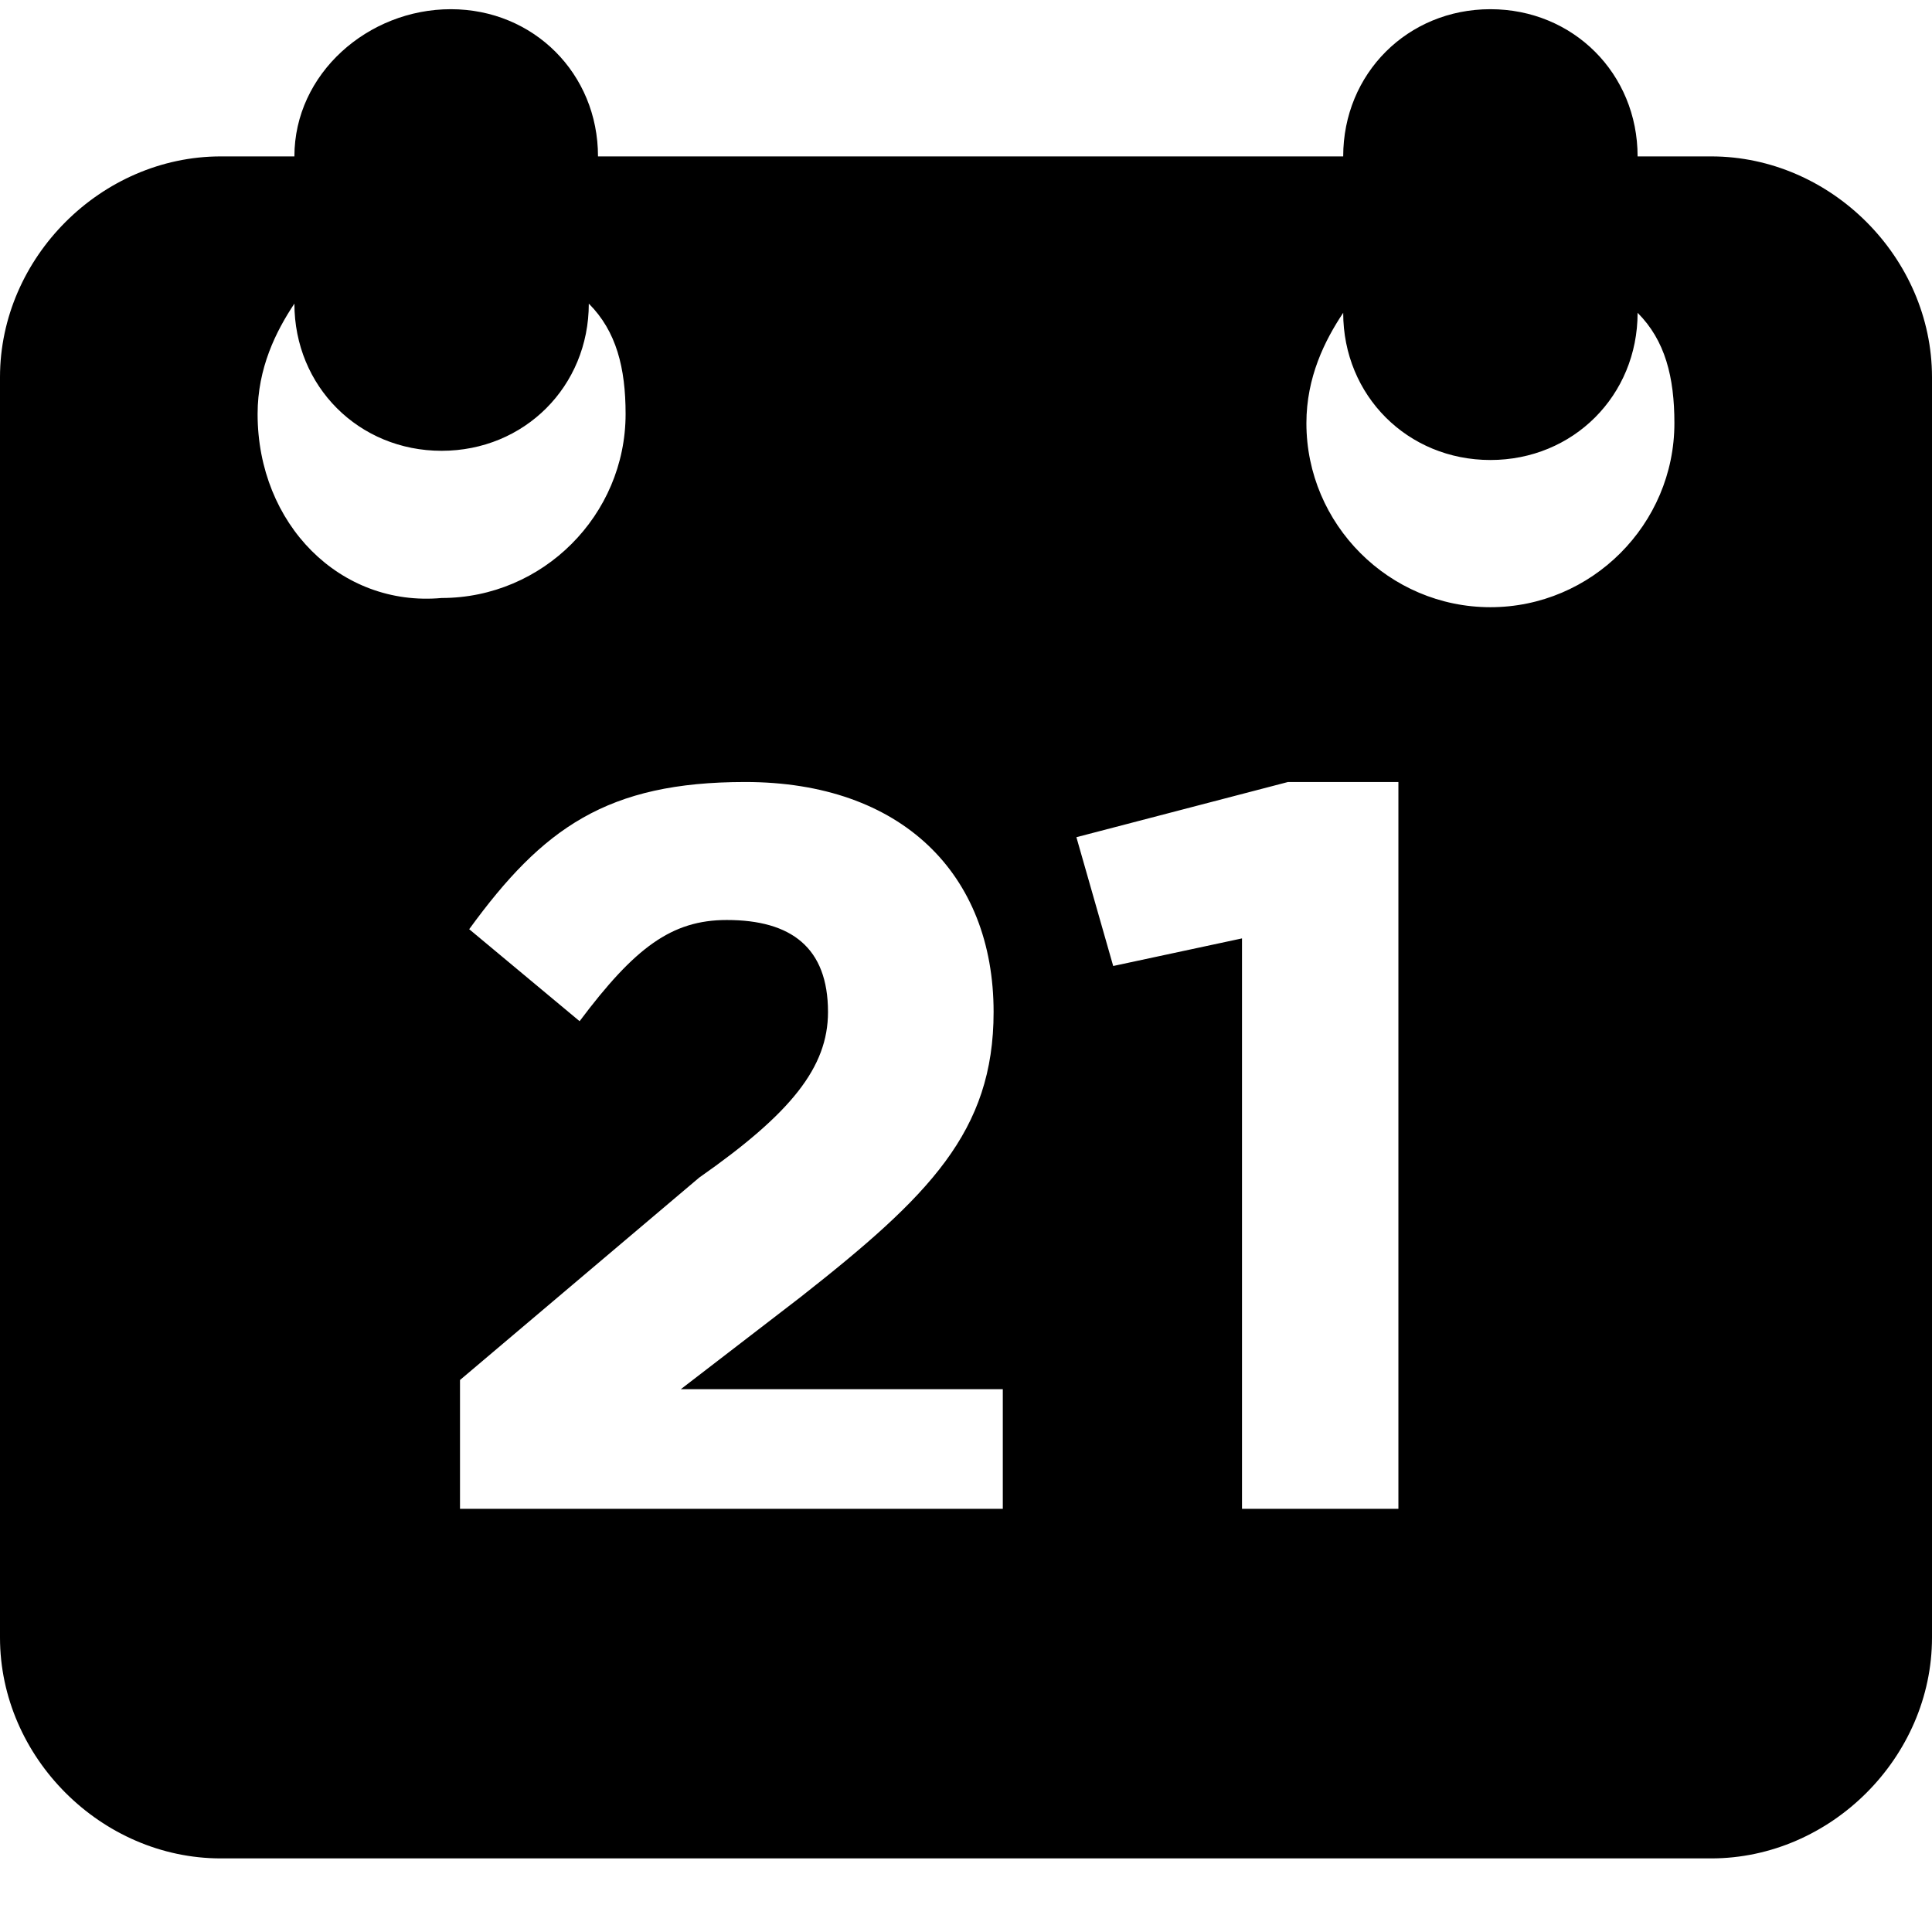
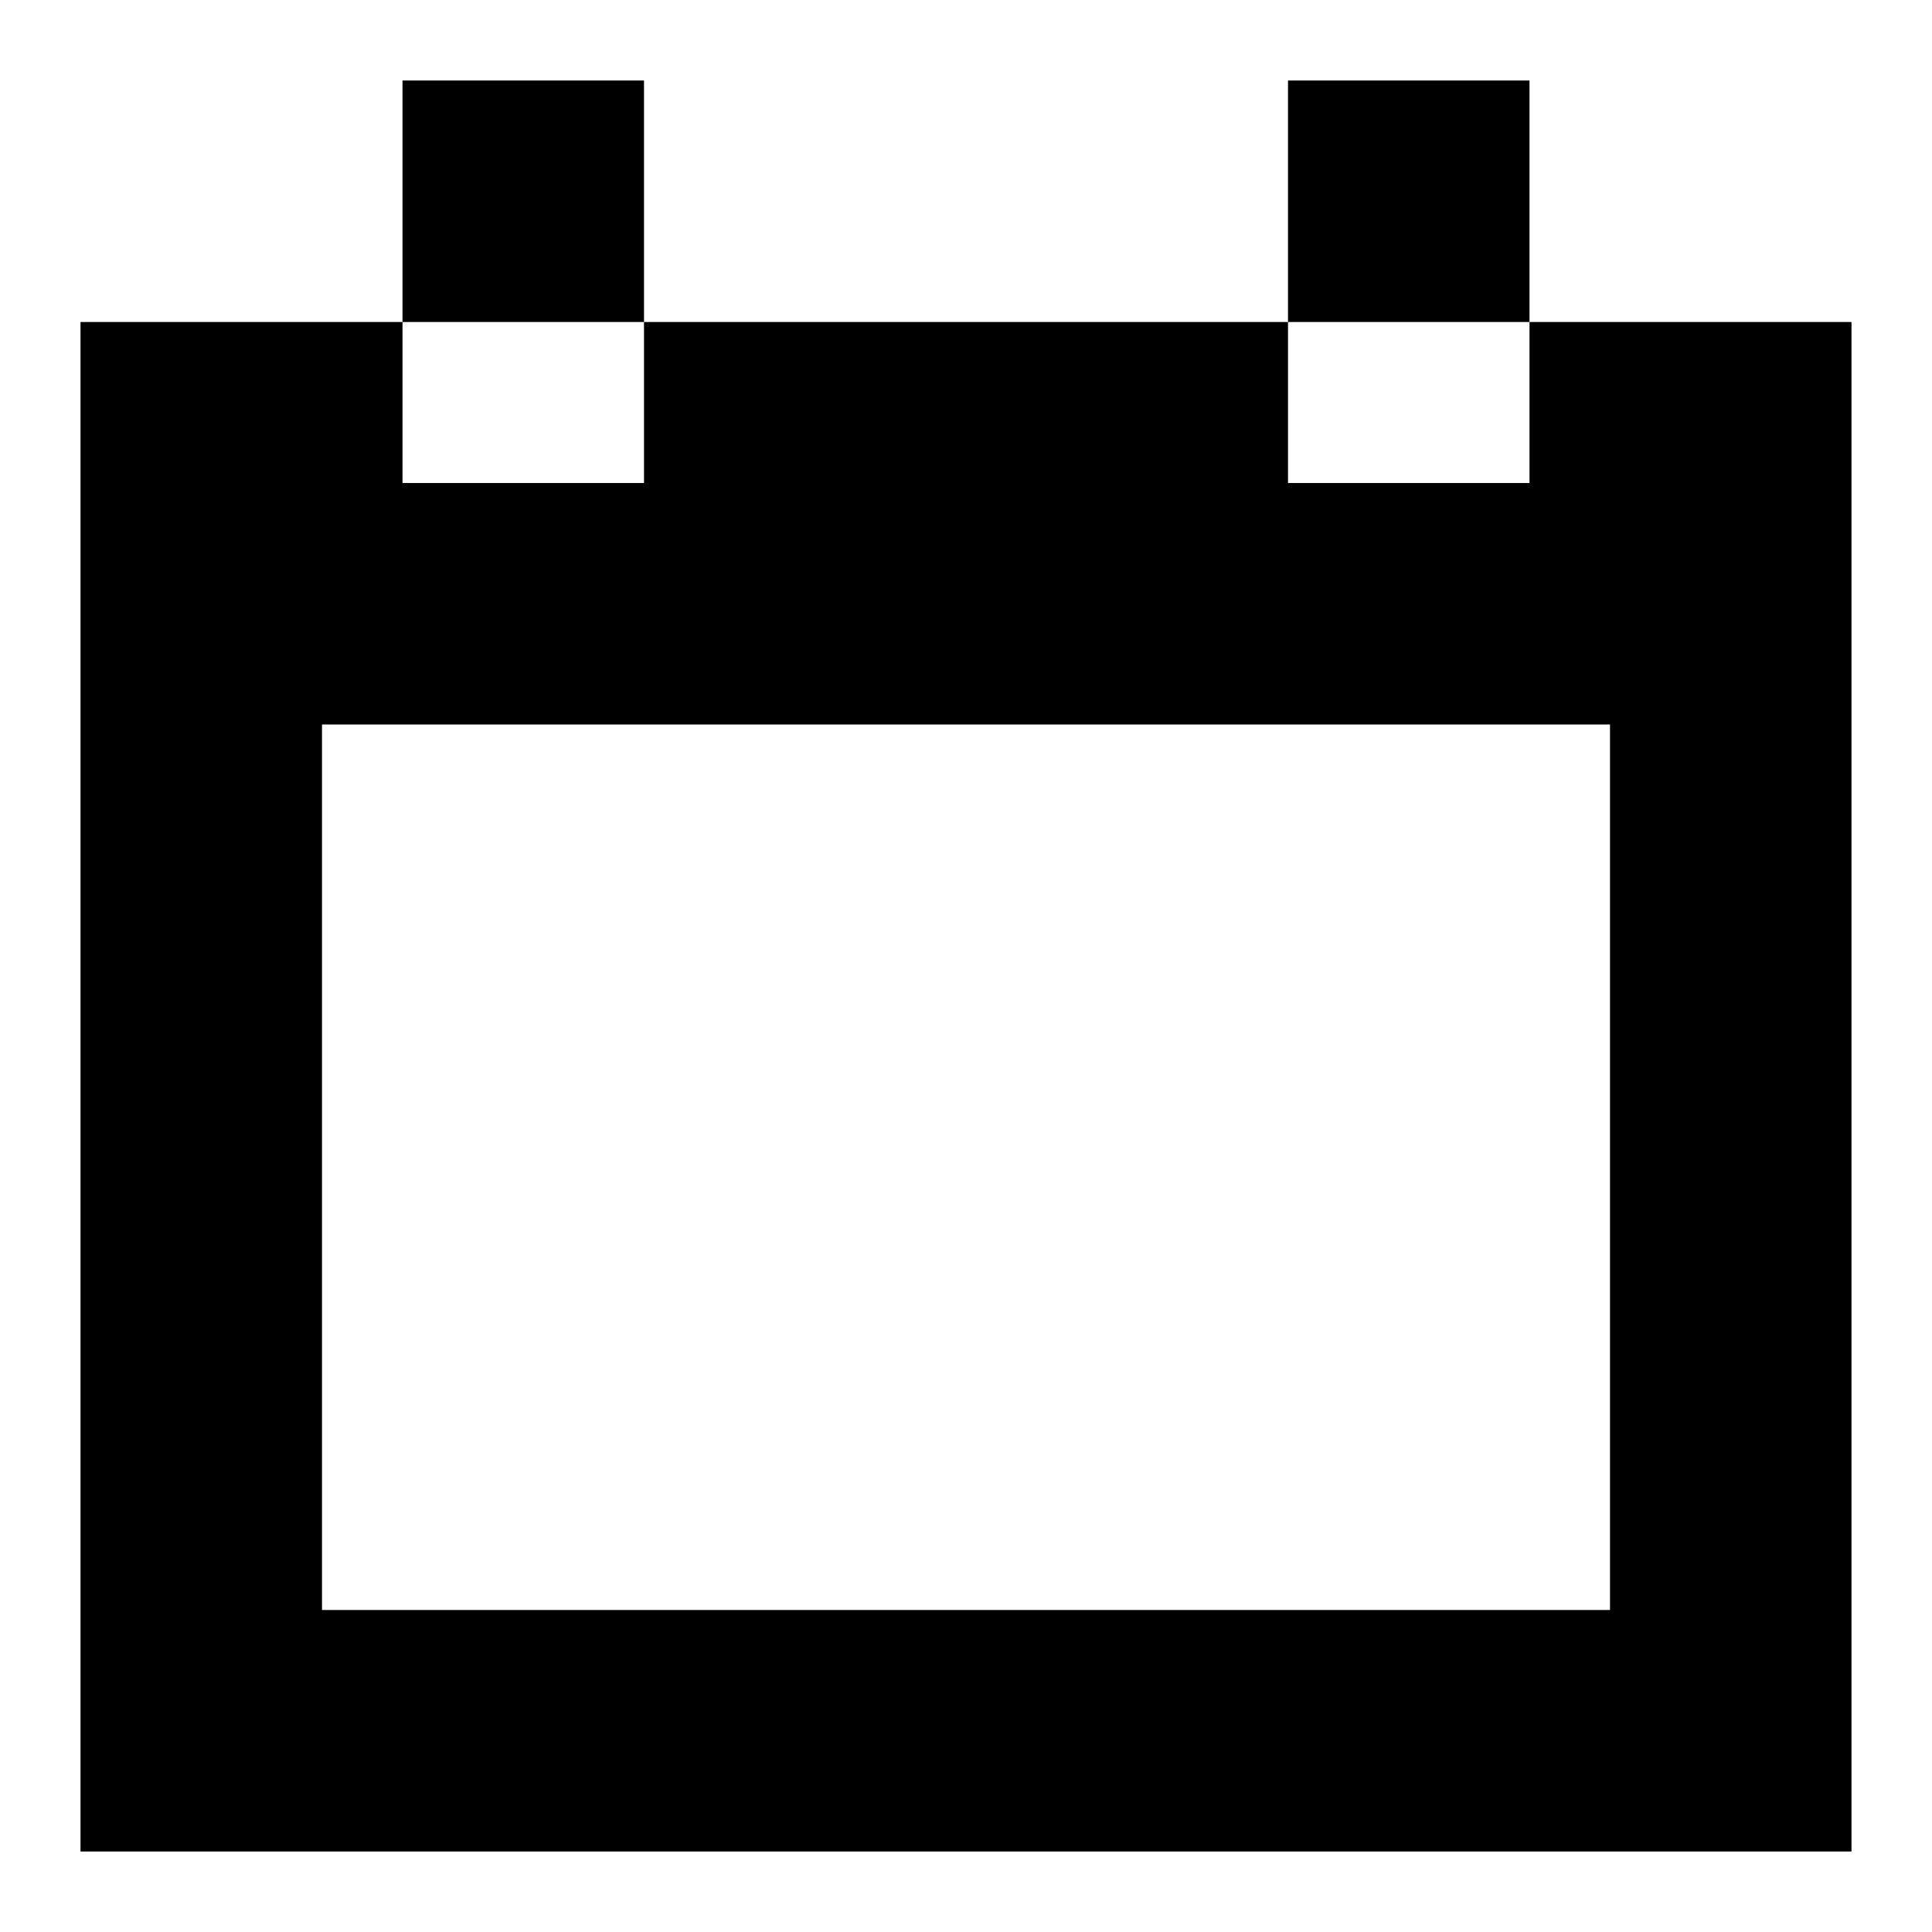
- <svg xmlns="http://www.w3.org/2000/svg" width="21px" height="21px" viewBox="0 0 21 21" version="1.1">
+ <svg xmlns="http://www.w3.org/2000/svg" width="24px" height="24px" viewBox="0 0 24 24" version="1.1">
  <defs />
-   <g id="Page-1" stroke="none" stroke-width="1" fill-rule="evenodd">
-     <g id="icon-calendar">
-       <path d="M18.6,1.7 L17.8,1.7 C17.8,0.8 17.1,0.1 16.2,0.1 C15.3,0.1 14.6,0.8 14.6,1.7 L6.5,1.7 C6.5,0.8 5.8,0.1 4.9,0.1 C4,0.1 3.2,0.8 3.2,1.7 L2.4,1.7 C1.1,1.7 0,2.8 0,4.1 L0,17.8 C0,19.1 1.1,20.2 2.4,20.2 L18.6,20.2 C19.9,20.2 21,19.1 21,17.8 L21,4.1 C21,2.8 19.9,1.7 18.6,1.7 Z M2.8,4.5 C2.8,4 3,3.6 3.2,3.3 C3.2,4.2 3.9,4.9 4.8,4.9 C5.7,4.9 6.4,4.2 6.4,3.3 C6.7,3.6 6.8,4 6.8,4.5 C6.8,5.6 5.9,6.5 4.8,6.5 C3.7,6.6 2.8,5.7 2.8,4.5 Z M10.9,16.4 L5,16.4 L5,15 L7.6,12.8 C8.6,12.1 9,11.6 9,11 C9,10.3 8.6,10 7.9,10 C7.3,10 6.9,10.3 6.3,11.1 L5.1,10.1 C5.9,9 6.6,8.5 8.1,8.5 C9.8,8.5 10.8,9.5 10.8,11 C10.8,12.3 10.1,13 8.7,14.1 L7.4,15.1 L10.9,15.1 L10.9,16.4 L10.9,16.4 Z M15.2,16.4 L13.5,16.4 L13.5,10.2 L12.1,10.5 L11.7,9.1 L14,8.5 L15.2,8.5 L15.2,16.4 Z M16.2,6.6 C15.1,6.6 14.2,5.7 14.2,4.6 C14.2,4.1 14.4,3.7 14.6,3.4 C14.6,4.3 15.3,5 16.2,5 C17.1,5 17.8,4.3 17.8,3.4 C18.1,3.7 18.2,4.1 18.2,4.6 C18.2,5.7 17.3,6.6 16.2,6.6 Z" id="Shape" />
-     </g>
+   <g id="calendar-1" stroke="none" stroke-width="1" fill="none" fill-rule="evenodd">
+     <path d="M8,4 L16,4 L16,6 L19,6 L19,4 L23,4 L23,23 L1,23 L1,4 L5,4 L5,6 L8,6 L8,4 Z M4,9 L4,20 L20,20 L20,9 L4,9 Z M16,1 L19,1 L19,4 L16,4 L16,1 Z M5,1 L8,1 L8,4 L5,4 L5,1 Z" id="Combined-Shape" fill="#000000" />
  </g>
</svg>
